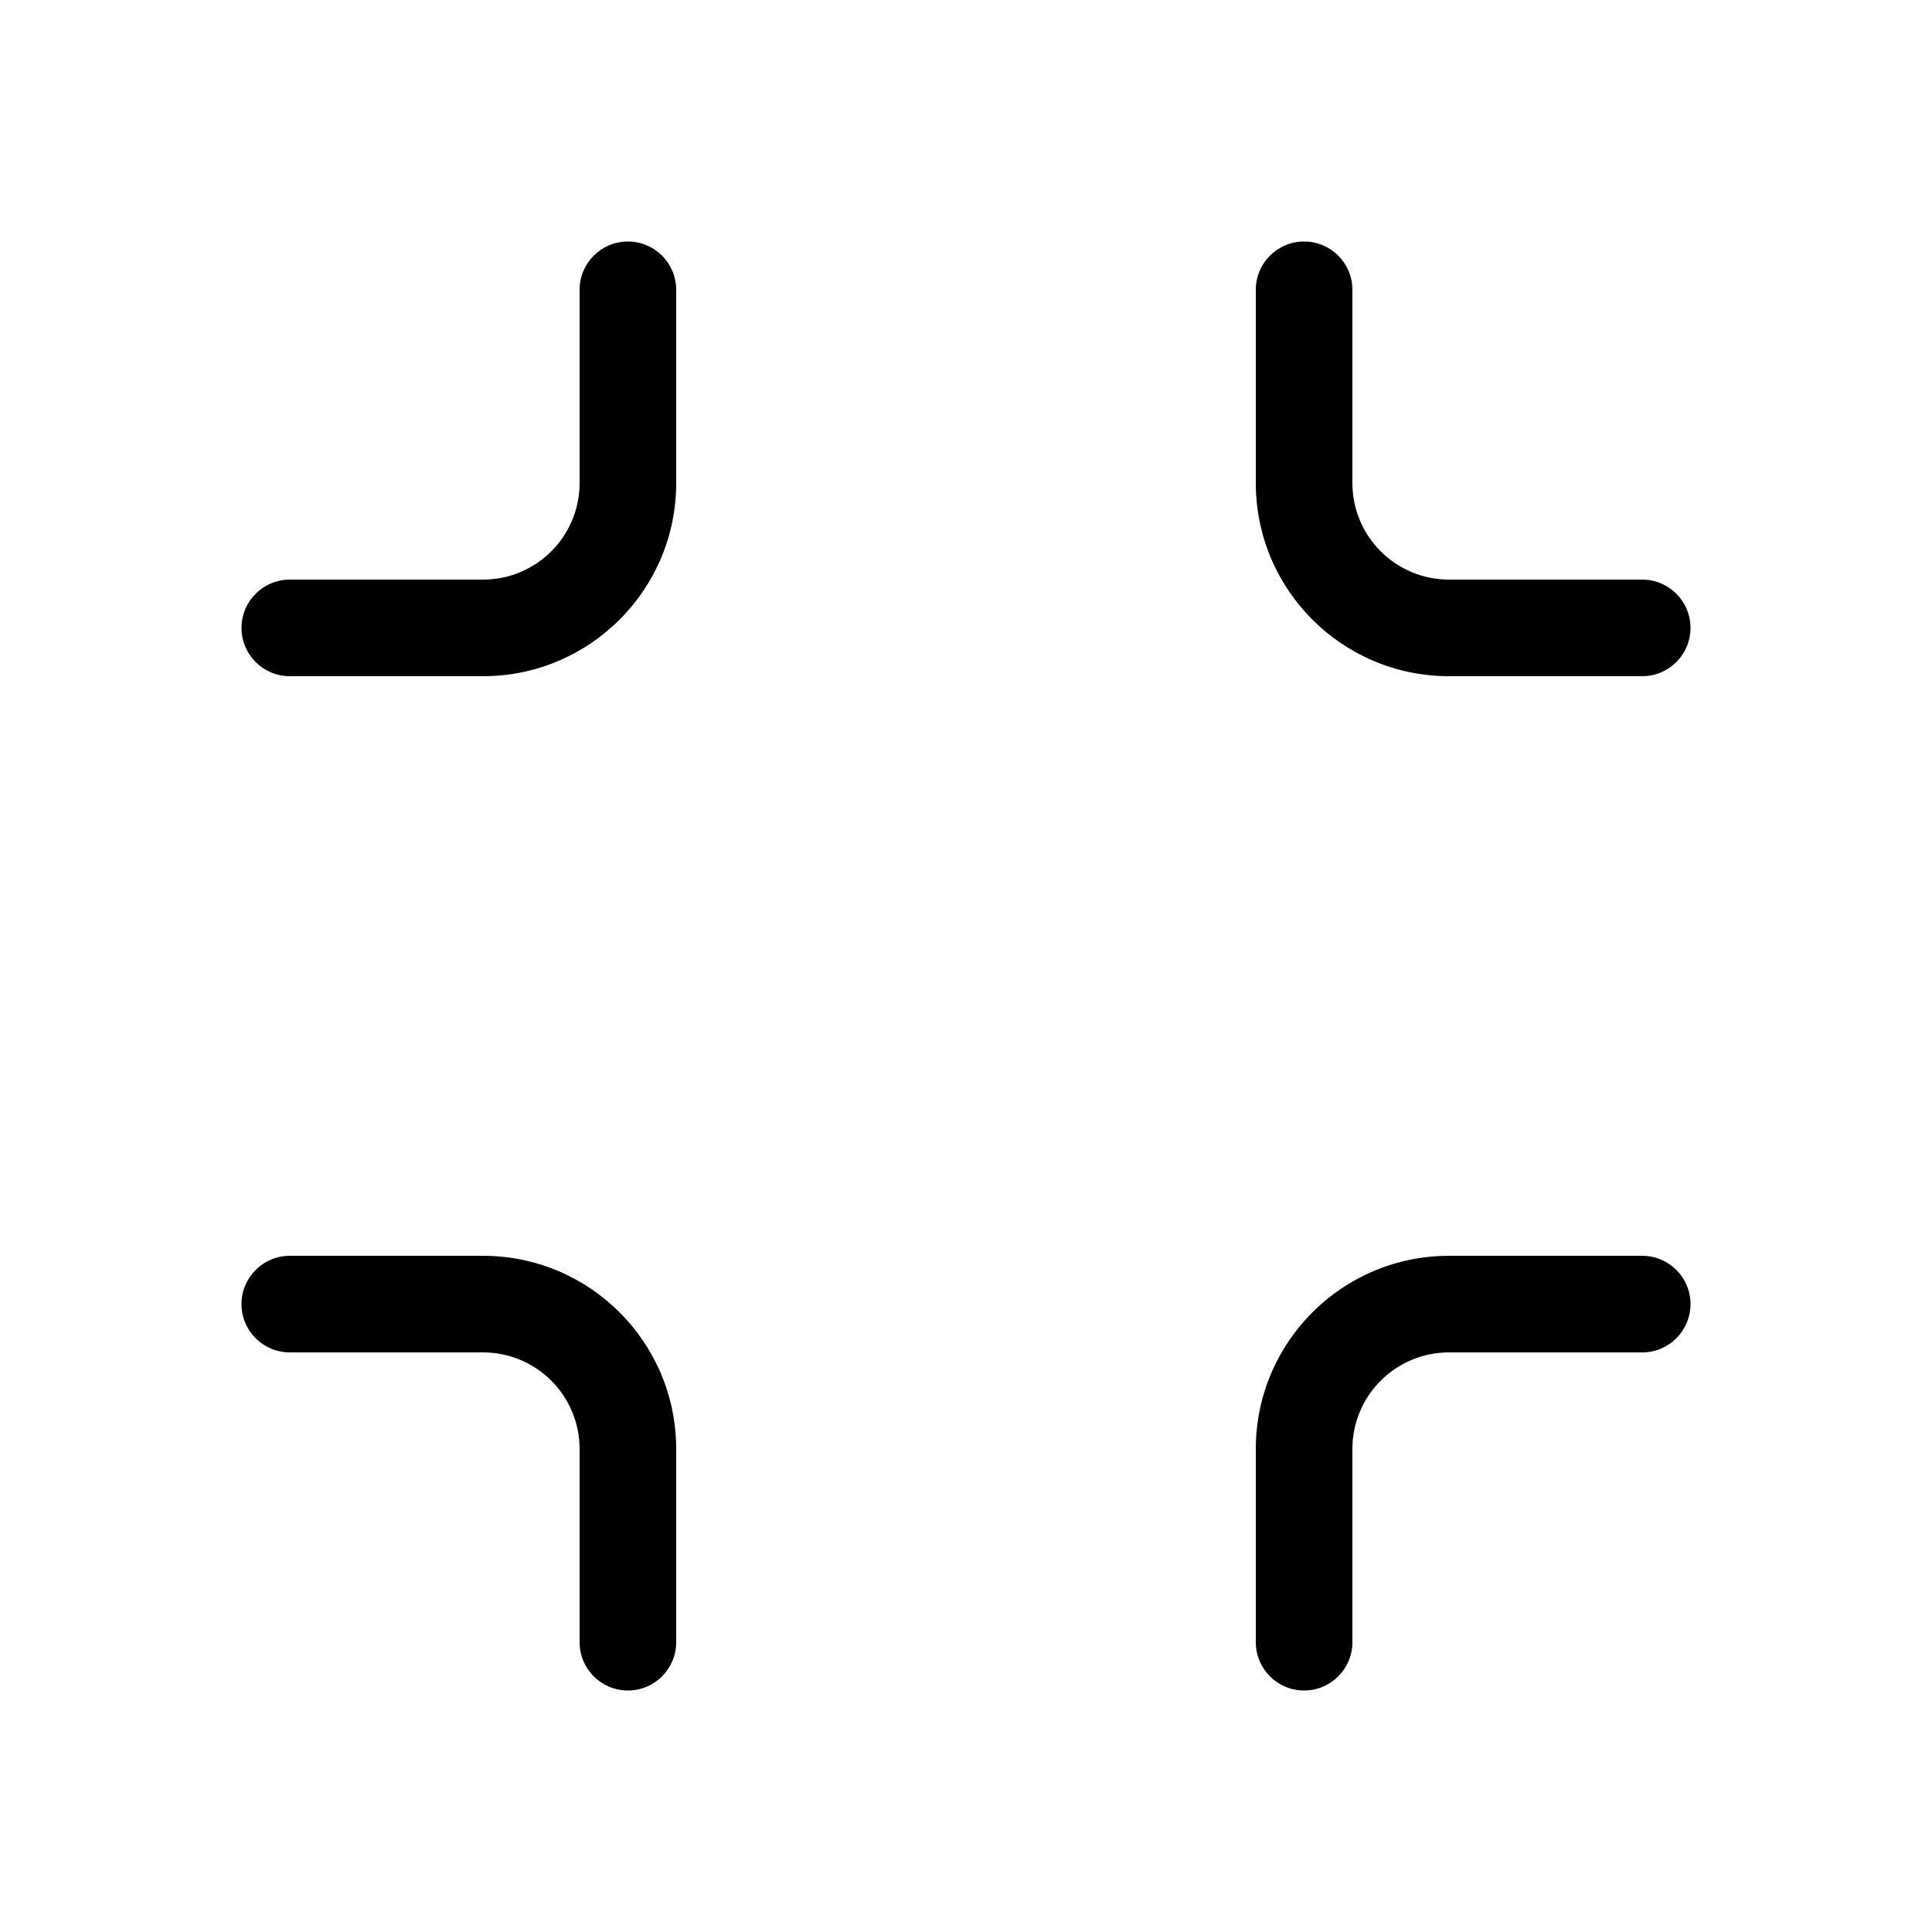
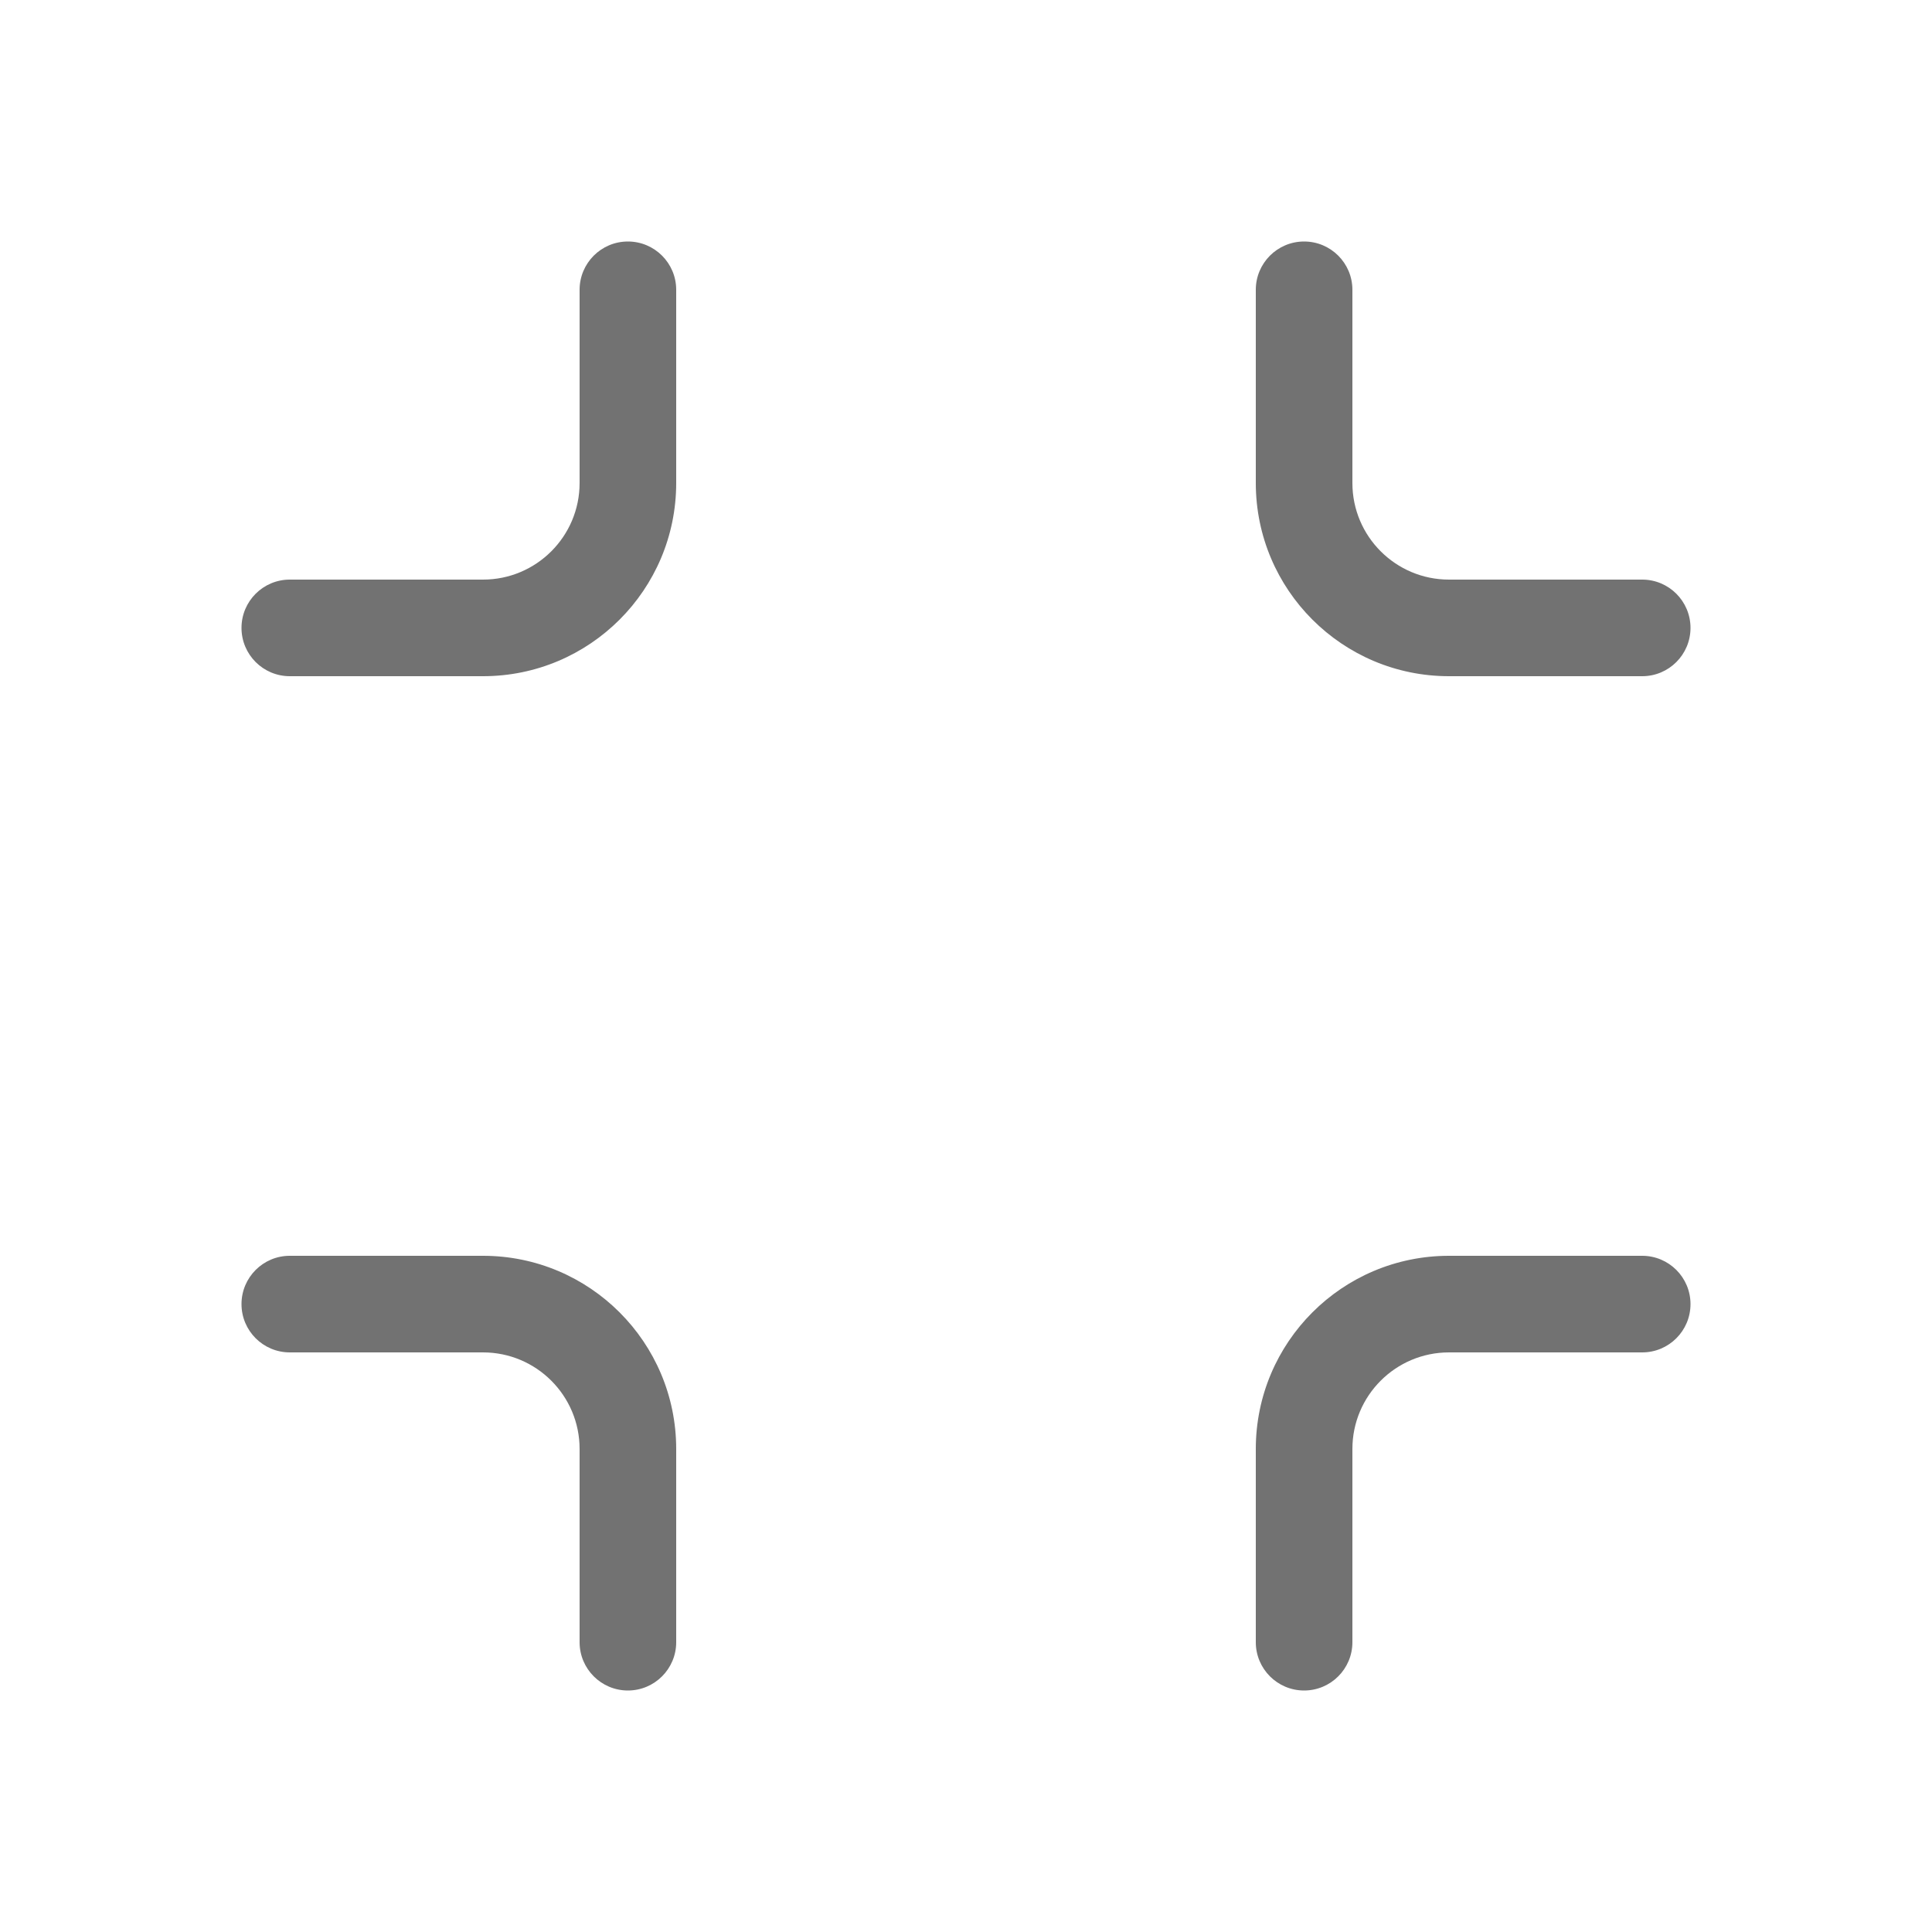
<svg xmlns="http://www.w3.org/2000/svg" width="20" height="20" viewBox="0 0 20 20">
-   <path fill="currentColor" d="M14 5a1 1 0 0 0 1 1h2a.5.5 0 0 1 0 1h-2a2 2 0 0 1-2-2V3a.5.5 0 0 1 1 0zM6 15a1 1 0 0 0-1-1H3a.5.5 0 0 1 0-1h2a2 2 0 0 1 2 2v2a.5.5 0 0 1-1 0zm8 0a1 1 0 0 1 1-1h2a.5.5 0 0 0 0-1h-2a2 2 0 0 0-2 2v2a.5.5 0 0 0 1 0zM5 6a1 1 0 0 0 1-1V3a.5.5 0 0 1 1 0v2a2 2 0 0 1-2 2H3a.5.5 0 0 1 0-1z" />
+   <path fill="#727272" d="M14 5a1 1 0 0 0 1 1h2a.5.5 0 0 1 0 1h-2a2 2 0 0 1-2-2V3a.5.5 0 0 1 1 0zM6 15a1 1 0 0 0-1-1H3a.5.5 0 0 1 0-1h2a2 2 0 0 1 2 2v2a.5.5 0 0 1-1 0zm8 0a1 1 0 0 1 1-1h2a.5.5 0 0 0 0-1h-2a2 2 0 0 0-2 2v2a.5.5 0 0 0 1 0zM5 6a1 1 0 0 0 1-1V3a.5.5 0 0 1 1 0v2a2 2 0 0 1-2 2H3a.5.5 0 0 1 0-1z" />
</svg>
